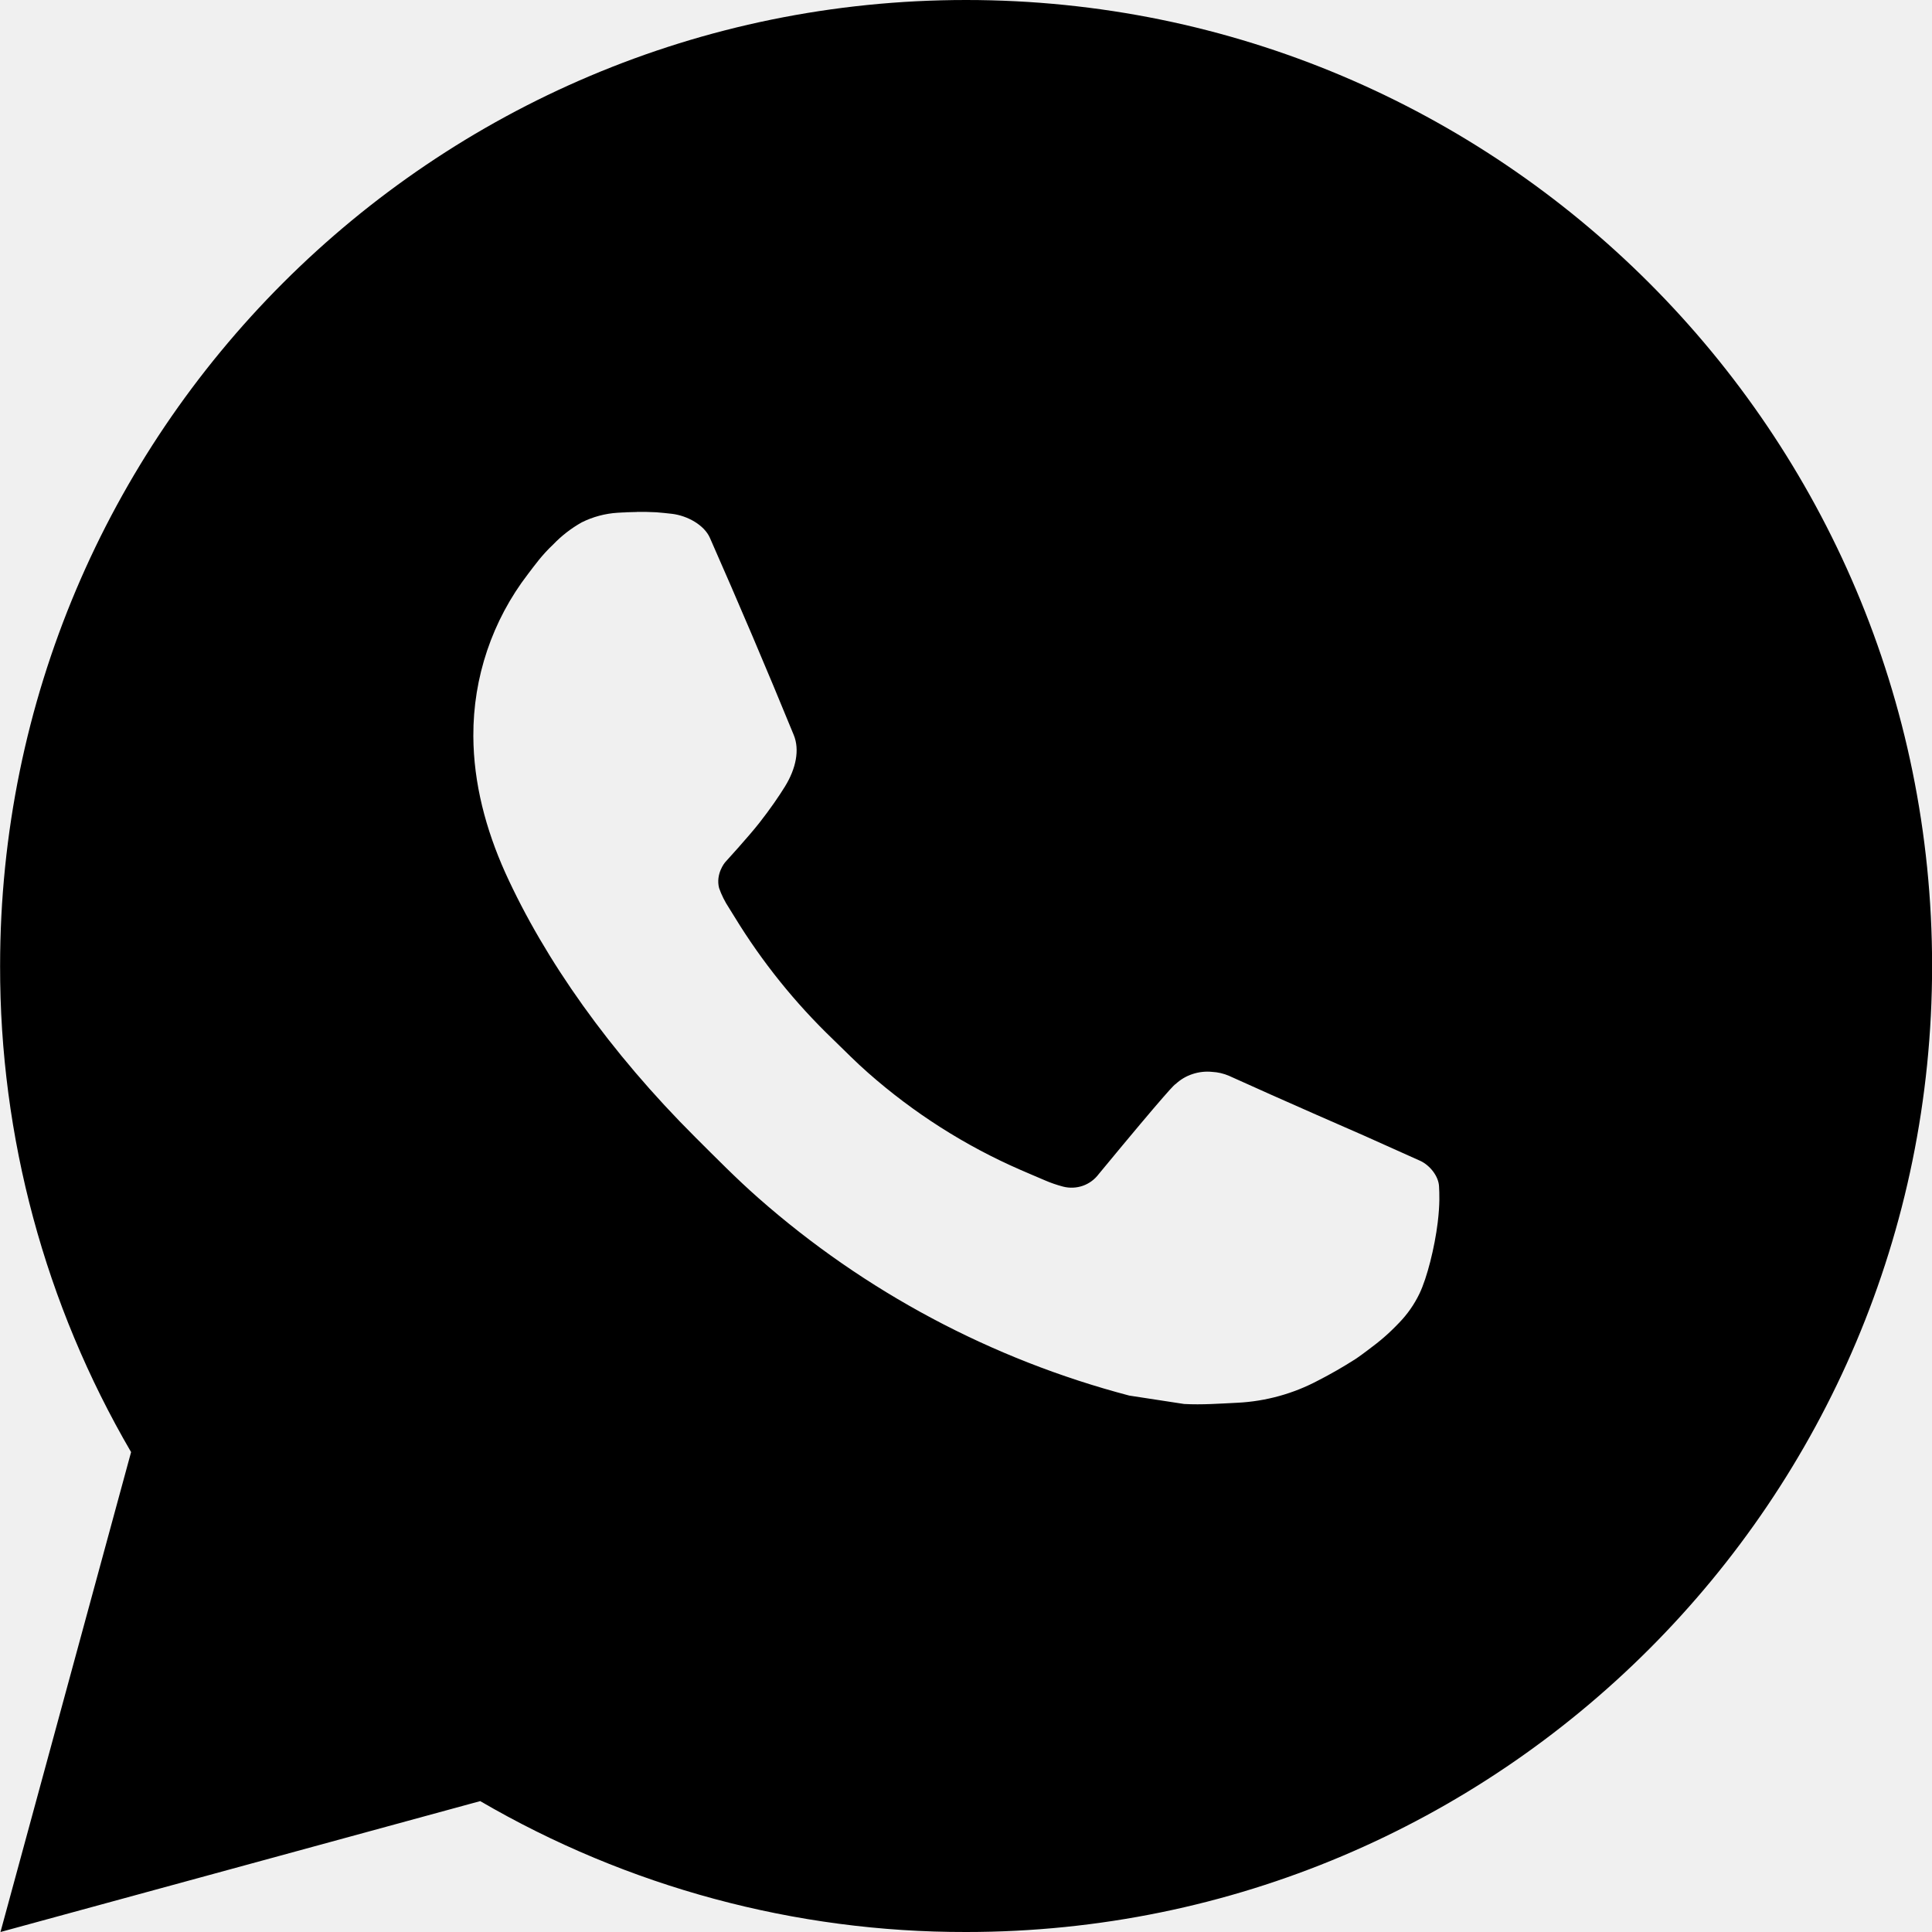
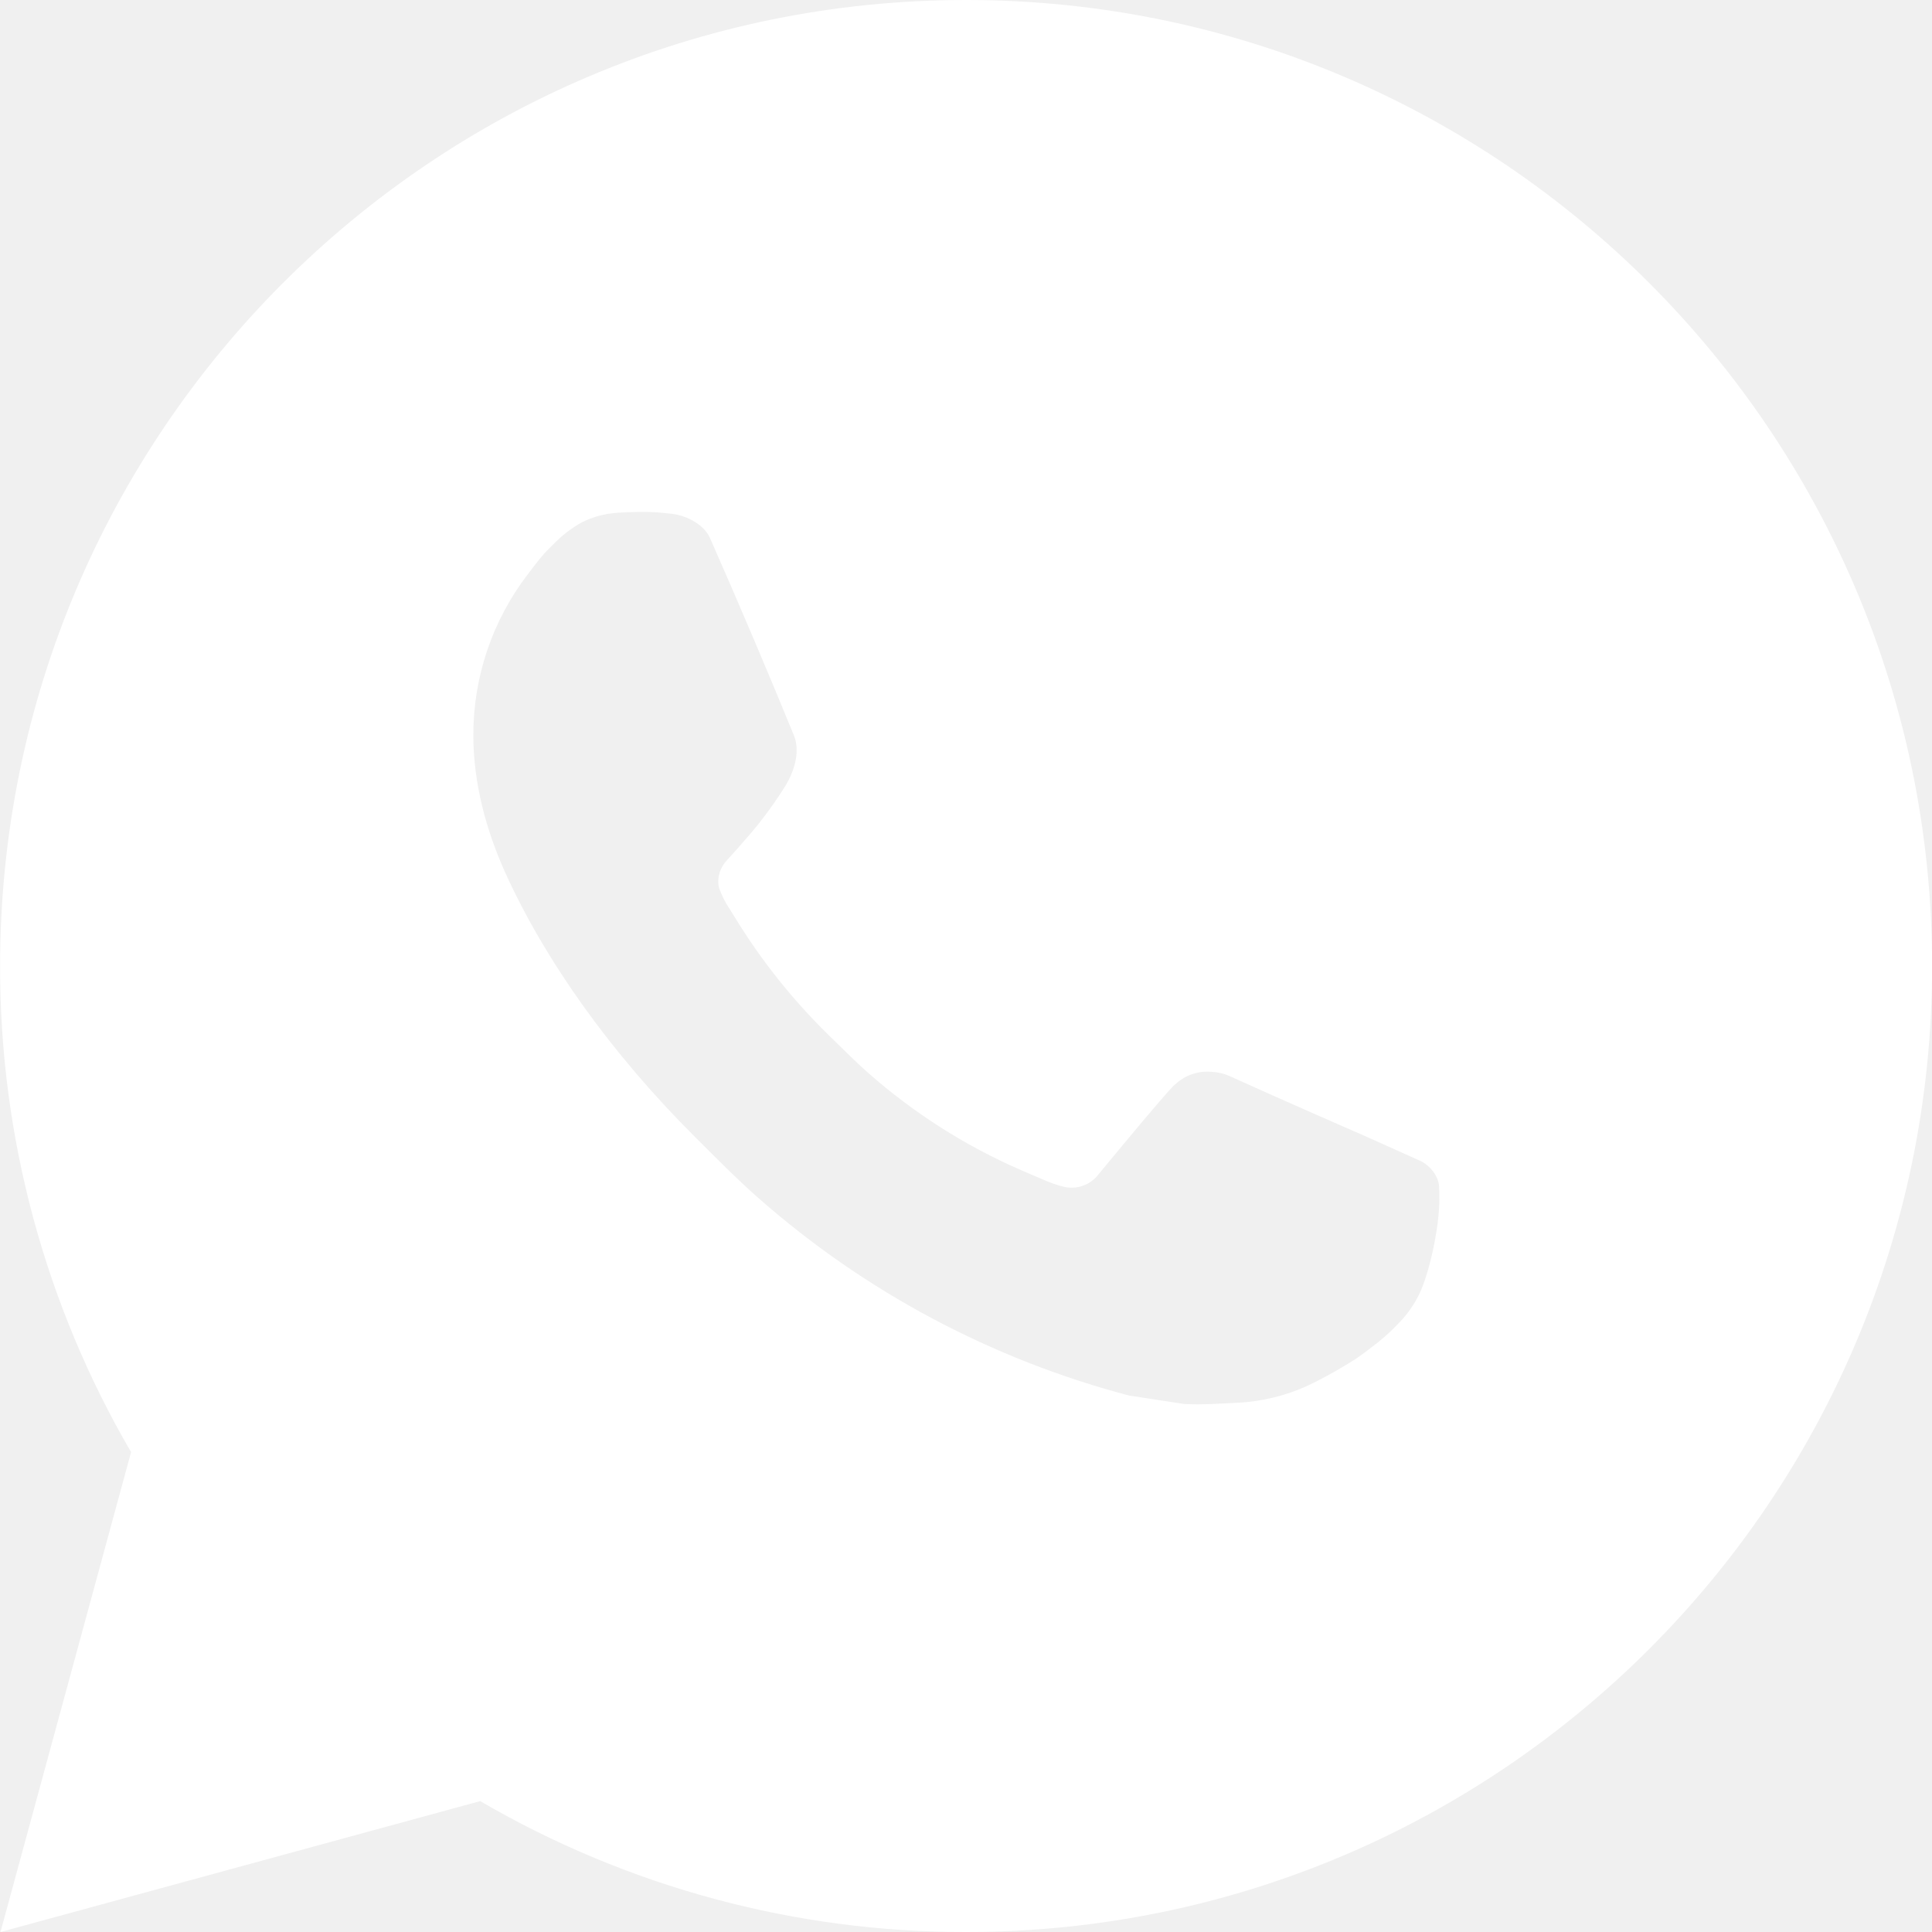
<svg xmlns="http://www.w3.org/2000/svg" width="20" height="20" viewBox="0 0 20 20" fill="none">
-   <path d="M10.001 0C15.524 0 20.001 4.477 20.001 10C20.001 15.523 15.524 20 10.001 20C8.234 20.003 6.498 19.535 4.971 18.645L0.005 20L1.357 15.032C0.466 13.505 -0.002 11.768 0.001 10C0.001 4.477 4.478 0 10.001 0ZM6.593 5.3L6.393 5.308C6.264 5.316 6.137 5.35 6.021 5.408C5.913 5.469 5.813 5.546 5.727 5.636C5.607 5.749 5.539 5.847 5.466 5.942C5.096 6.423 4.897 7.013 4.9 7.62C4.902 8.11 5.03 8.587 5.23 9.033C5.639 9.935 6.312 10.89 7.2 11.775C7.414 11.988 7.624 12.202 7.85 12.401C8.953 13.373 10.268 14.073 11.69 14.447L12.258 14.534C12.443 14.544 12.628 14.53 12.814 14.521C13.105 14.506 13.39 14.427 13.647 14.29C13.778 14.223 13.906 14.149 14.03 14.07C14.03 14.07 14.073 14.042 14.155 13.98C14.29 13.88 14.373 13.809 14.485 13.692C14.568 13.606 14.64 13.505 14.695 13.39C14.773 13.227 14.851 12.916 14.883 12.657C14.907 12.459 14.9 12.351 14.897 12.284C14.893 12.177 14.804 12.066 14.707 12.019L14.125 11.758C14.125 11.758 13.255 11.379 12.723 11.137C12.667 11.113 12.608 11.099 12.547 11.096C12.479 11.089 12.409 11.097 12.344 11.119C12.279 11.14 12.219 11.176 12.169 11.223C12.164 11.221 12.097 11.278 11.374 12.154C11.332 12.21 11.275 12.252 11.21 12.275C11.144 12.298 11.073 12.301 11.006 12.284C10.941 12.267 10.877 12.245 10.815 12.218C10.691 12.166 10.648 12.146 10.563 12.11C9.989 11.86 9.458 11.521 8.988 11.107C8.862 10.997 8.745 10.877 8.625 10.761C8.232 10.384 7.889 9.958 7.605 9.493L7.546 9.398C7.504 9.334 7.469 9.265 7.444 9.193C7.406 9.046 7.505 8.928 7.505 8.928C7.505 8.928 7.748 8.662 7.861 8.518C7.971 8.378 8.064 8.242 8.124 8.145C8.242 7.955 8.279 7.76 8.217 7.609C7.937 6.925 7.647 6.244 7.349 5.568C7.29 5.434 7.115 5.338 6.956 5.319C6.902 5.313 6.848 5.307 6.794 5.303C6.66 5.296 6.525 5.298 6.391 5.307L6.592 5.299L6.593 5.3Z" fill="black" />
+   <path d="M10.001 0C15.524 0 20.001 4.477 20.001 10C20.001 15.523 15.524 20 10.001 20C8.234 20.003 6.498 19.535 4.971 18.645L0.005 20L1.357 15.032C0.466 13.505 -0.002 11.768 0.001 10C0.001 4.477 4.478 0 10.001 0ZM6.593 5.3L6.393 5.308C6.264 5.316 6.137 5.35 6.021 5.408C5.913 5.469 5.813 5.546 5.727 5.636C5.607 5.749 5.539 5.847 5.466 5.942C5.096 6.423 4.897 7.013 4.9 7.62C4.902 8.11 5.03 8.587 5.23 9.033C5.639 9.935 6.312 10.89 7.2 11.775C7.414 11.988 7.624 12.202 7.85 12.401C8.953 13.373 10.268 14.073 11.69 14.447L12.258 14.534C12.443 14.544 12.628 14.53 12.814 14.521C13.105 14.506 13.39 14.427 13.647 14.29C13.778 14.223 13.906 14.149 14.03 14.07C14.03 14.07 14.073 14.042 14.155 13.98C14.29 13.88 14.373 13.809 14.485 13.692C14.568 13.606 14.64 13.505 14.695 13.39C14.773 13.227 14.851 12.916 14.883 12.657C14.907 12.459 14.9 12.351 14.897 12.284C14.893 12.177 14.804 12.066 14.707 12.019L14.125 11.758C14.125 11.758 13.255 11.379 12.723 11.137C12.667 11.113 12.608 11.099 12.547 11.096C12.479 11.089 12.409 11.097 12.344 11.119C12.279 11.14 12.219 11.176 12.169 11.223C12.164 11.221 12.097 11.278 11.374 12.154C11.332 12.21 11.275 12.252 11.21 12.275C11.144 12.298 11.073 12.301 11.006 12.284C10.941 12.267 10.877 12.245 10.815 12.218C10.691 12.166 10.648 12.146 10.563 12.11C9.989 11.86 9.458 11.521 8.988 11.107C8.862 10.997 8.745 10.877 8.625 10.761C8.232 10.384 7.889 9.958 7.605 9.493L7.546 9.398C7.504 9.334 7.469 9.265 7.444 9.193C7.406 9.046 7.505 8.928 7.505 8.928C7.505 8.928 7.748 8.662 7.861 8.518C7.971 8.378 8.064 8.242 8.124 8.145C8.242 7.955 8.279 7.76 8.217 7.609C7.937 6.925 7.647 6.244 7.349 5.568C7.29 5.434 7.115 5.338 6.956 5.319C6.902 5.313 6.848 5.307 6.794 5.303C6.66 5.296 6.525 5.298 6.391 5.307L6.592 5.299L6.593 5.3Z" fill="white" />
</svg>
